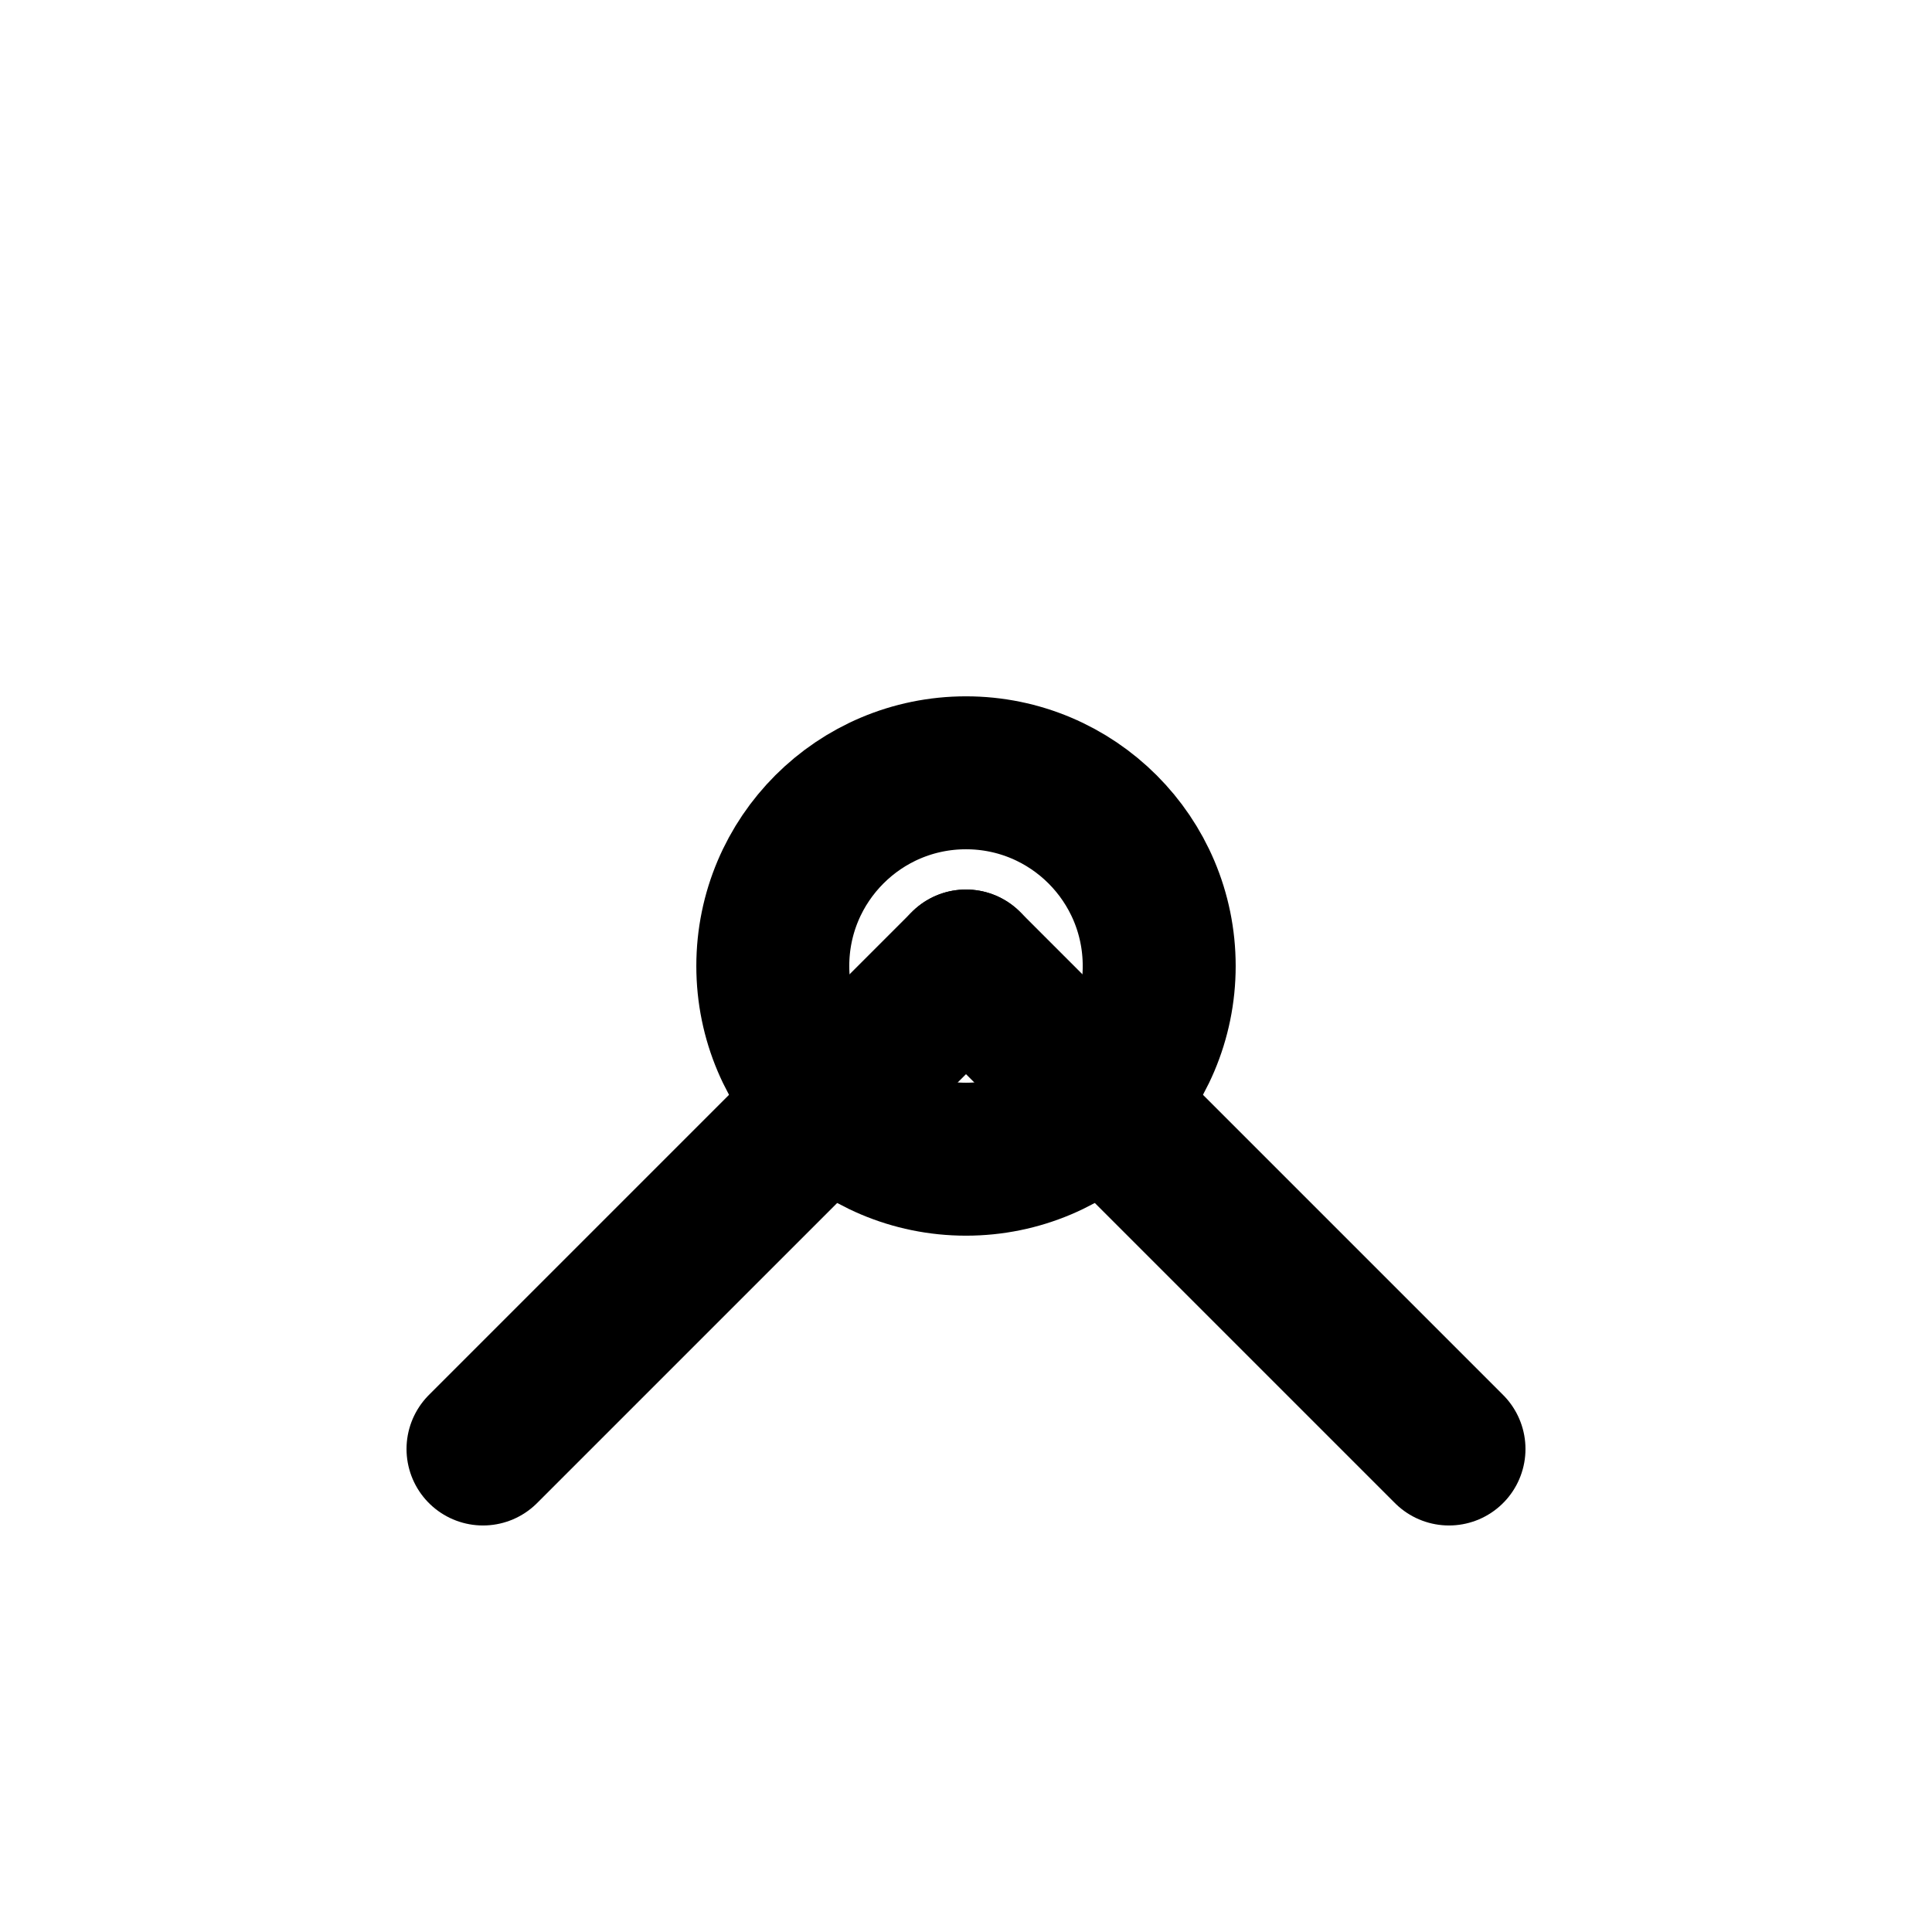
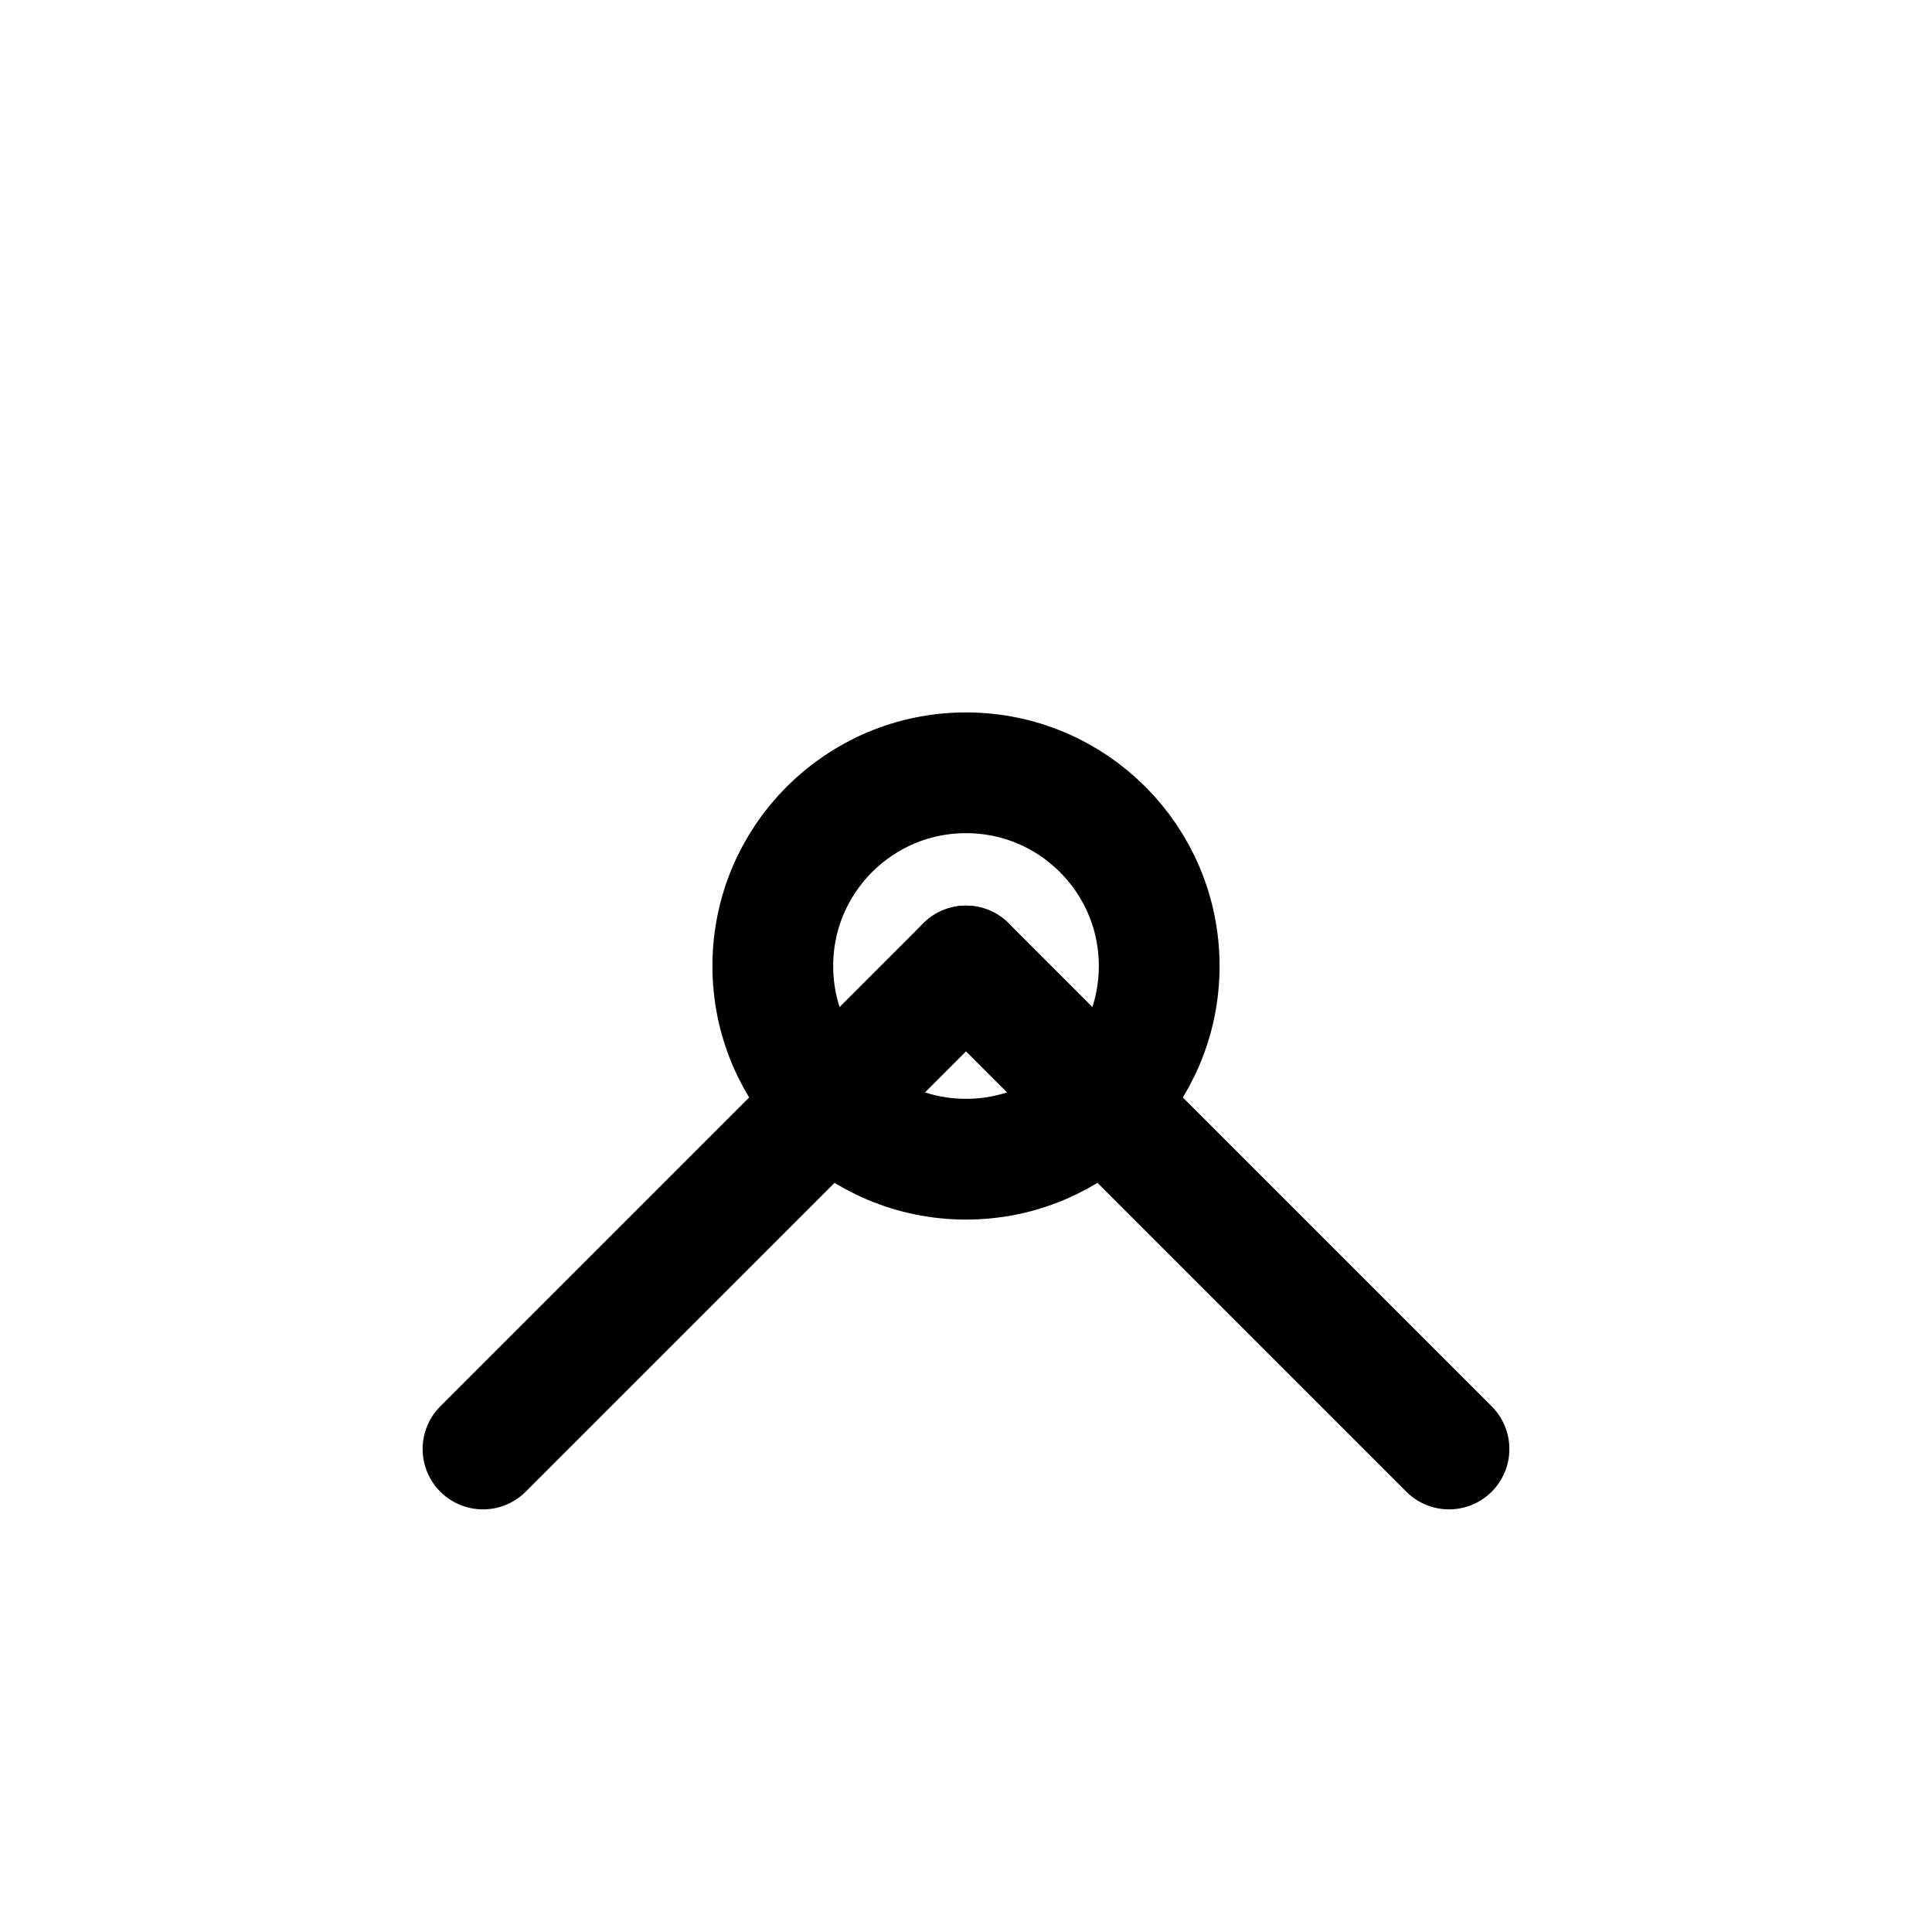
- <svg xmlns="http://www.w3.org/2000/svg" viewBox="0 0 24 24" fill="none" stroke="currentColor" stroke-width="1.9" stroke-linecap="round" stroke-linejoin="round" aria-hidden="true">
+ <svg xmlns="http://www.w3.org/2000/svg" viewBox="0 0 24 24" fill="none" stroke="currentColor" stroke-width="1.5" stroke-linecap="round" stroke-linejoin="round" aria-hidden="true">
  <path d="M12 12L18 18" />
  <path d="M12 12L6 18" />
  <circle cx="12" cy="12" r="2.4" />
</svg>
